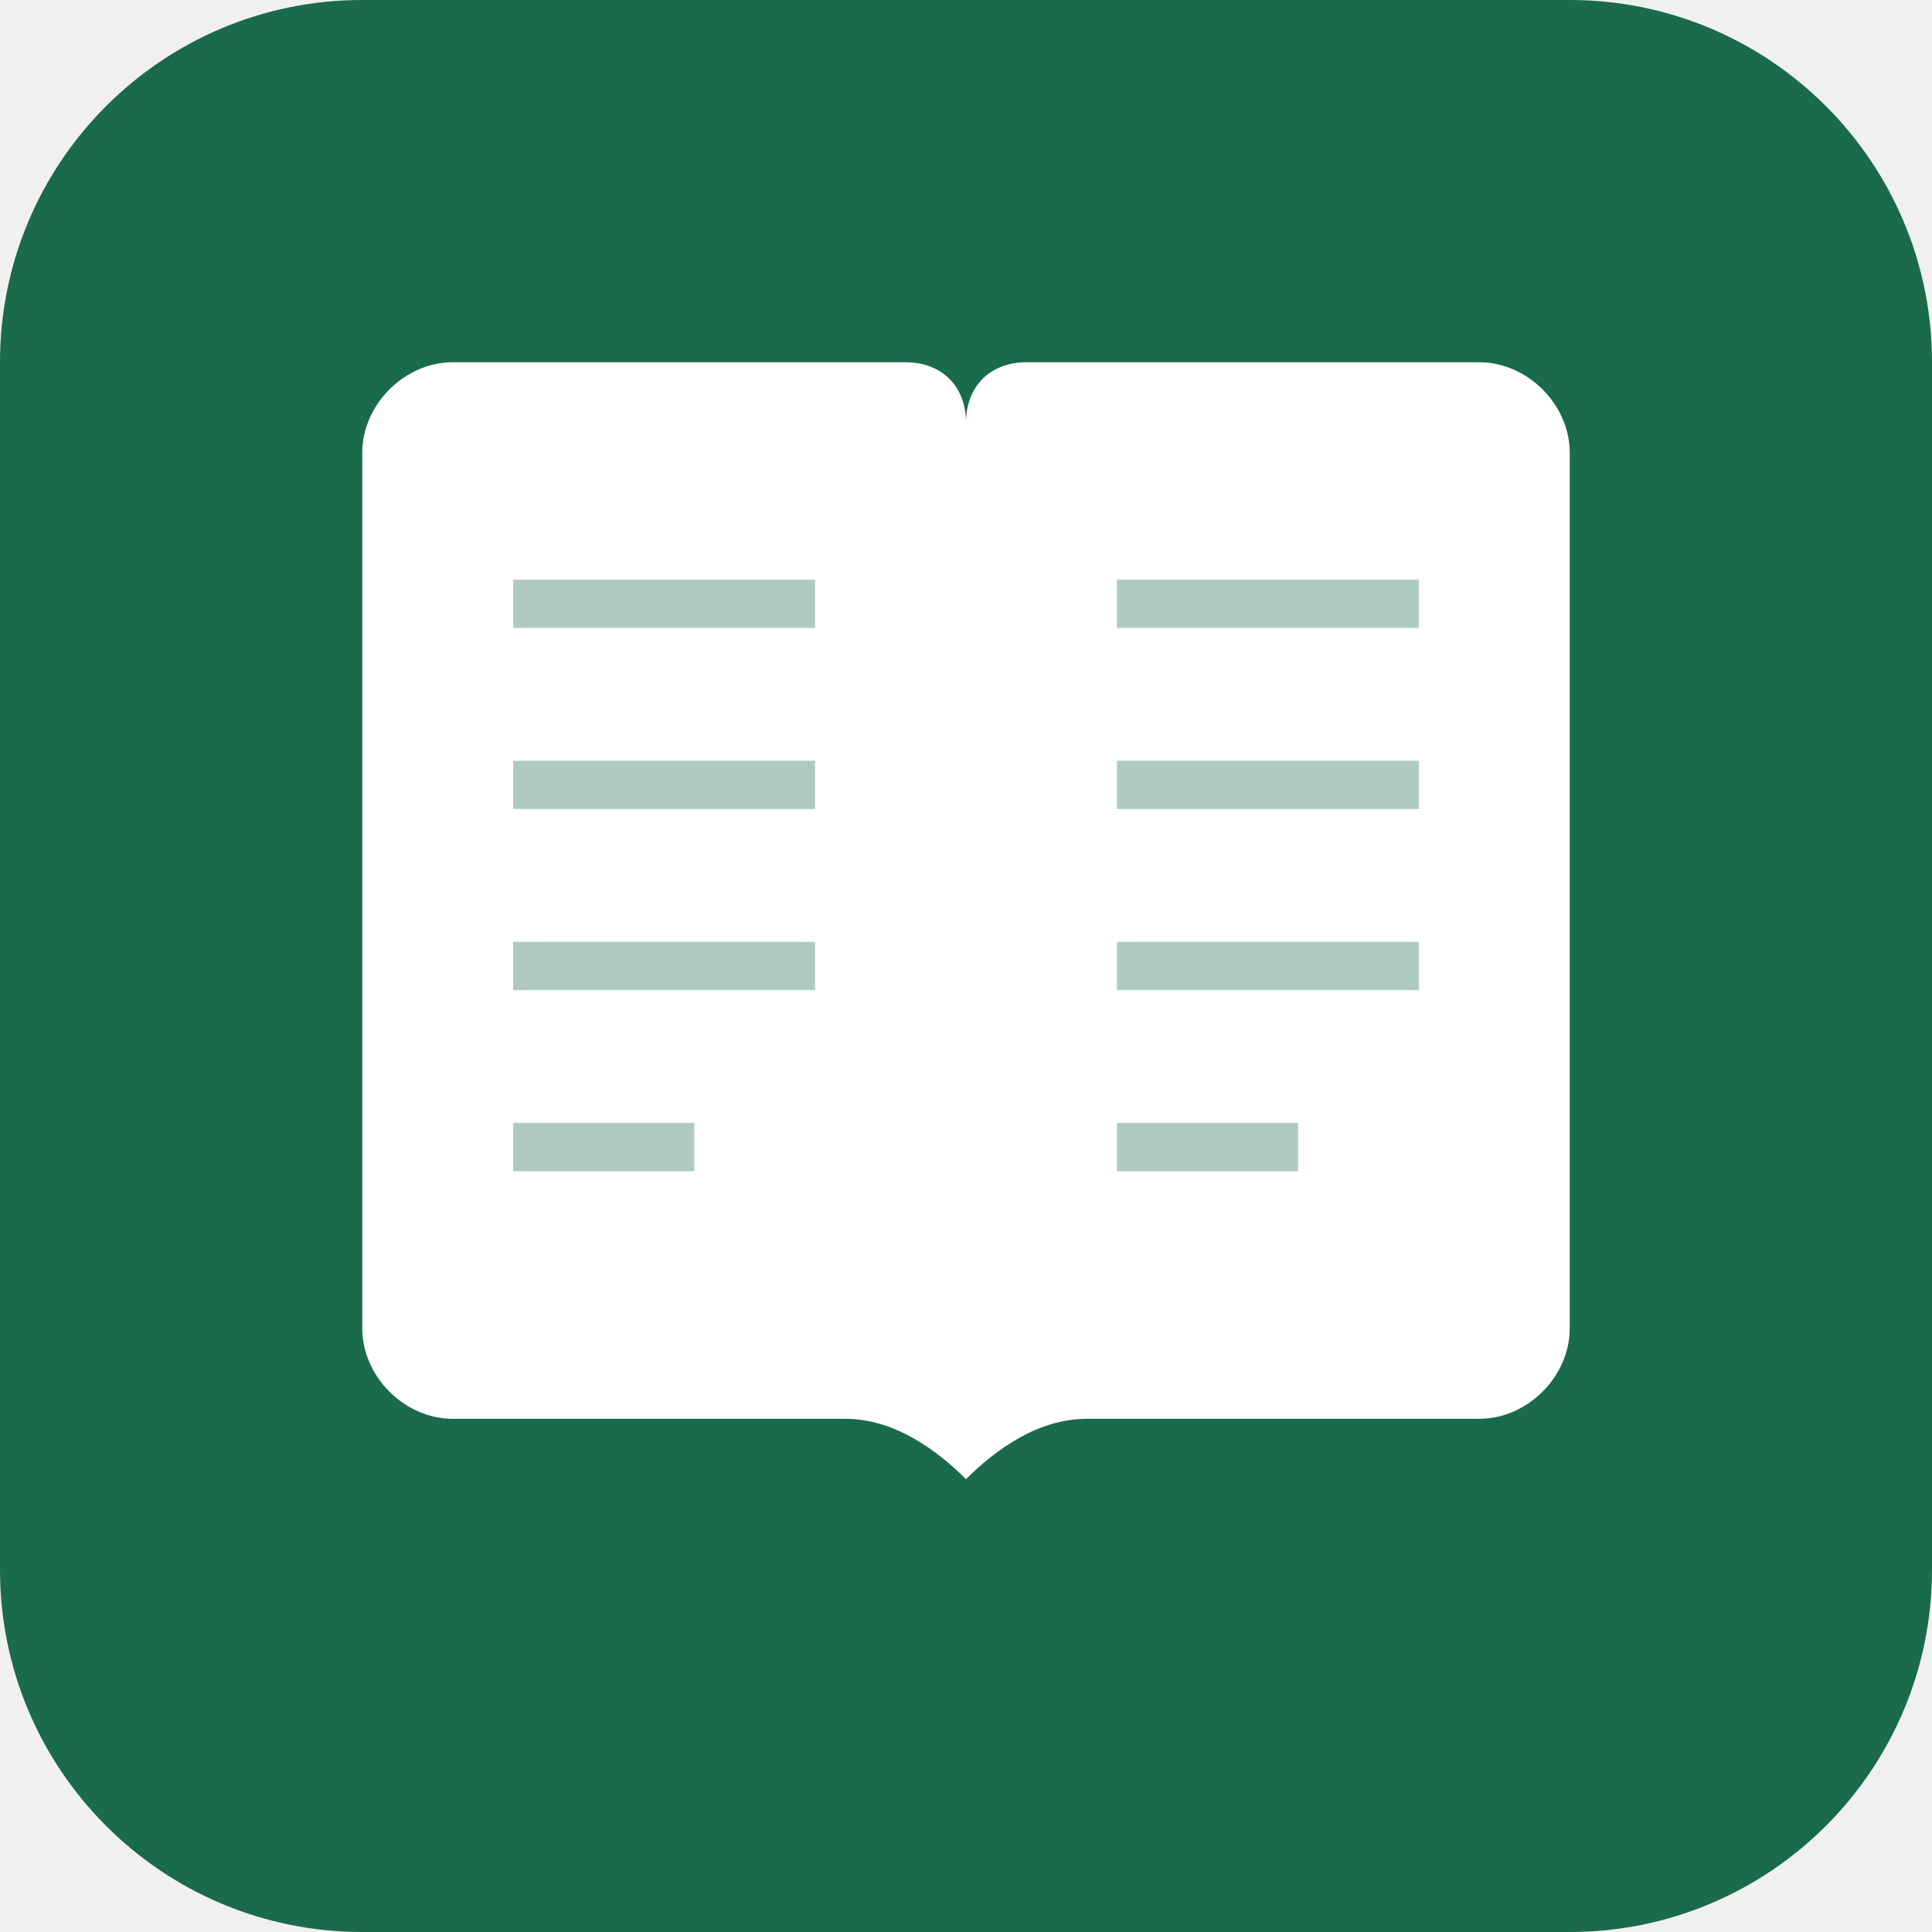
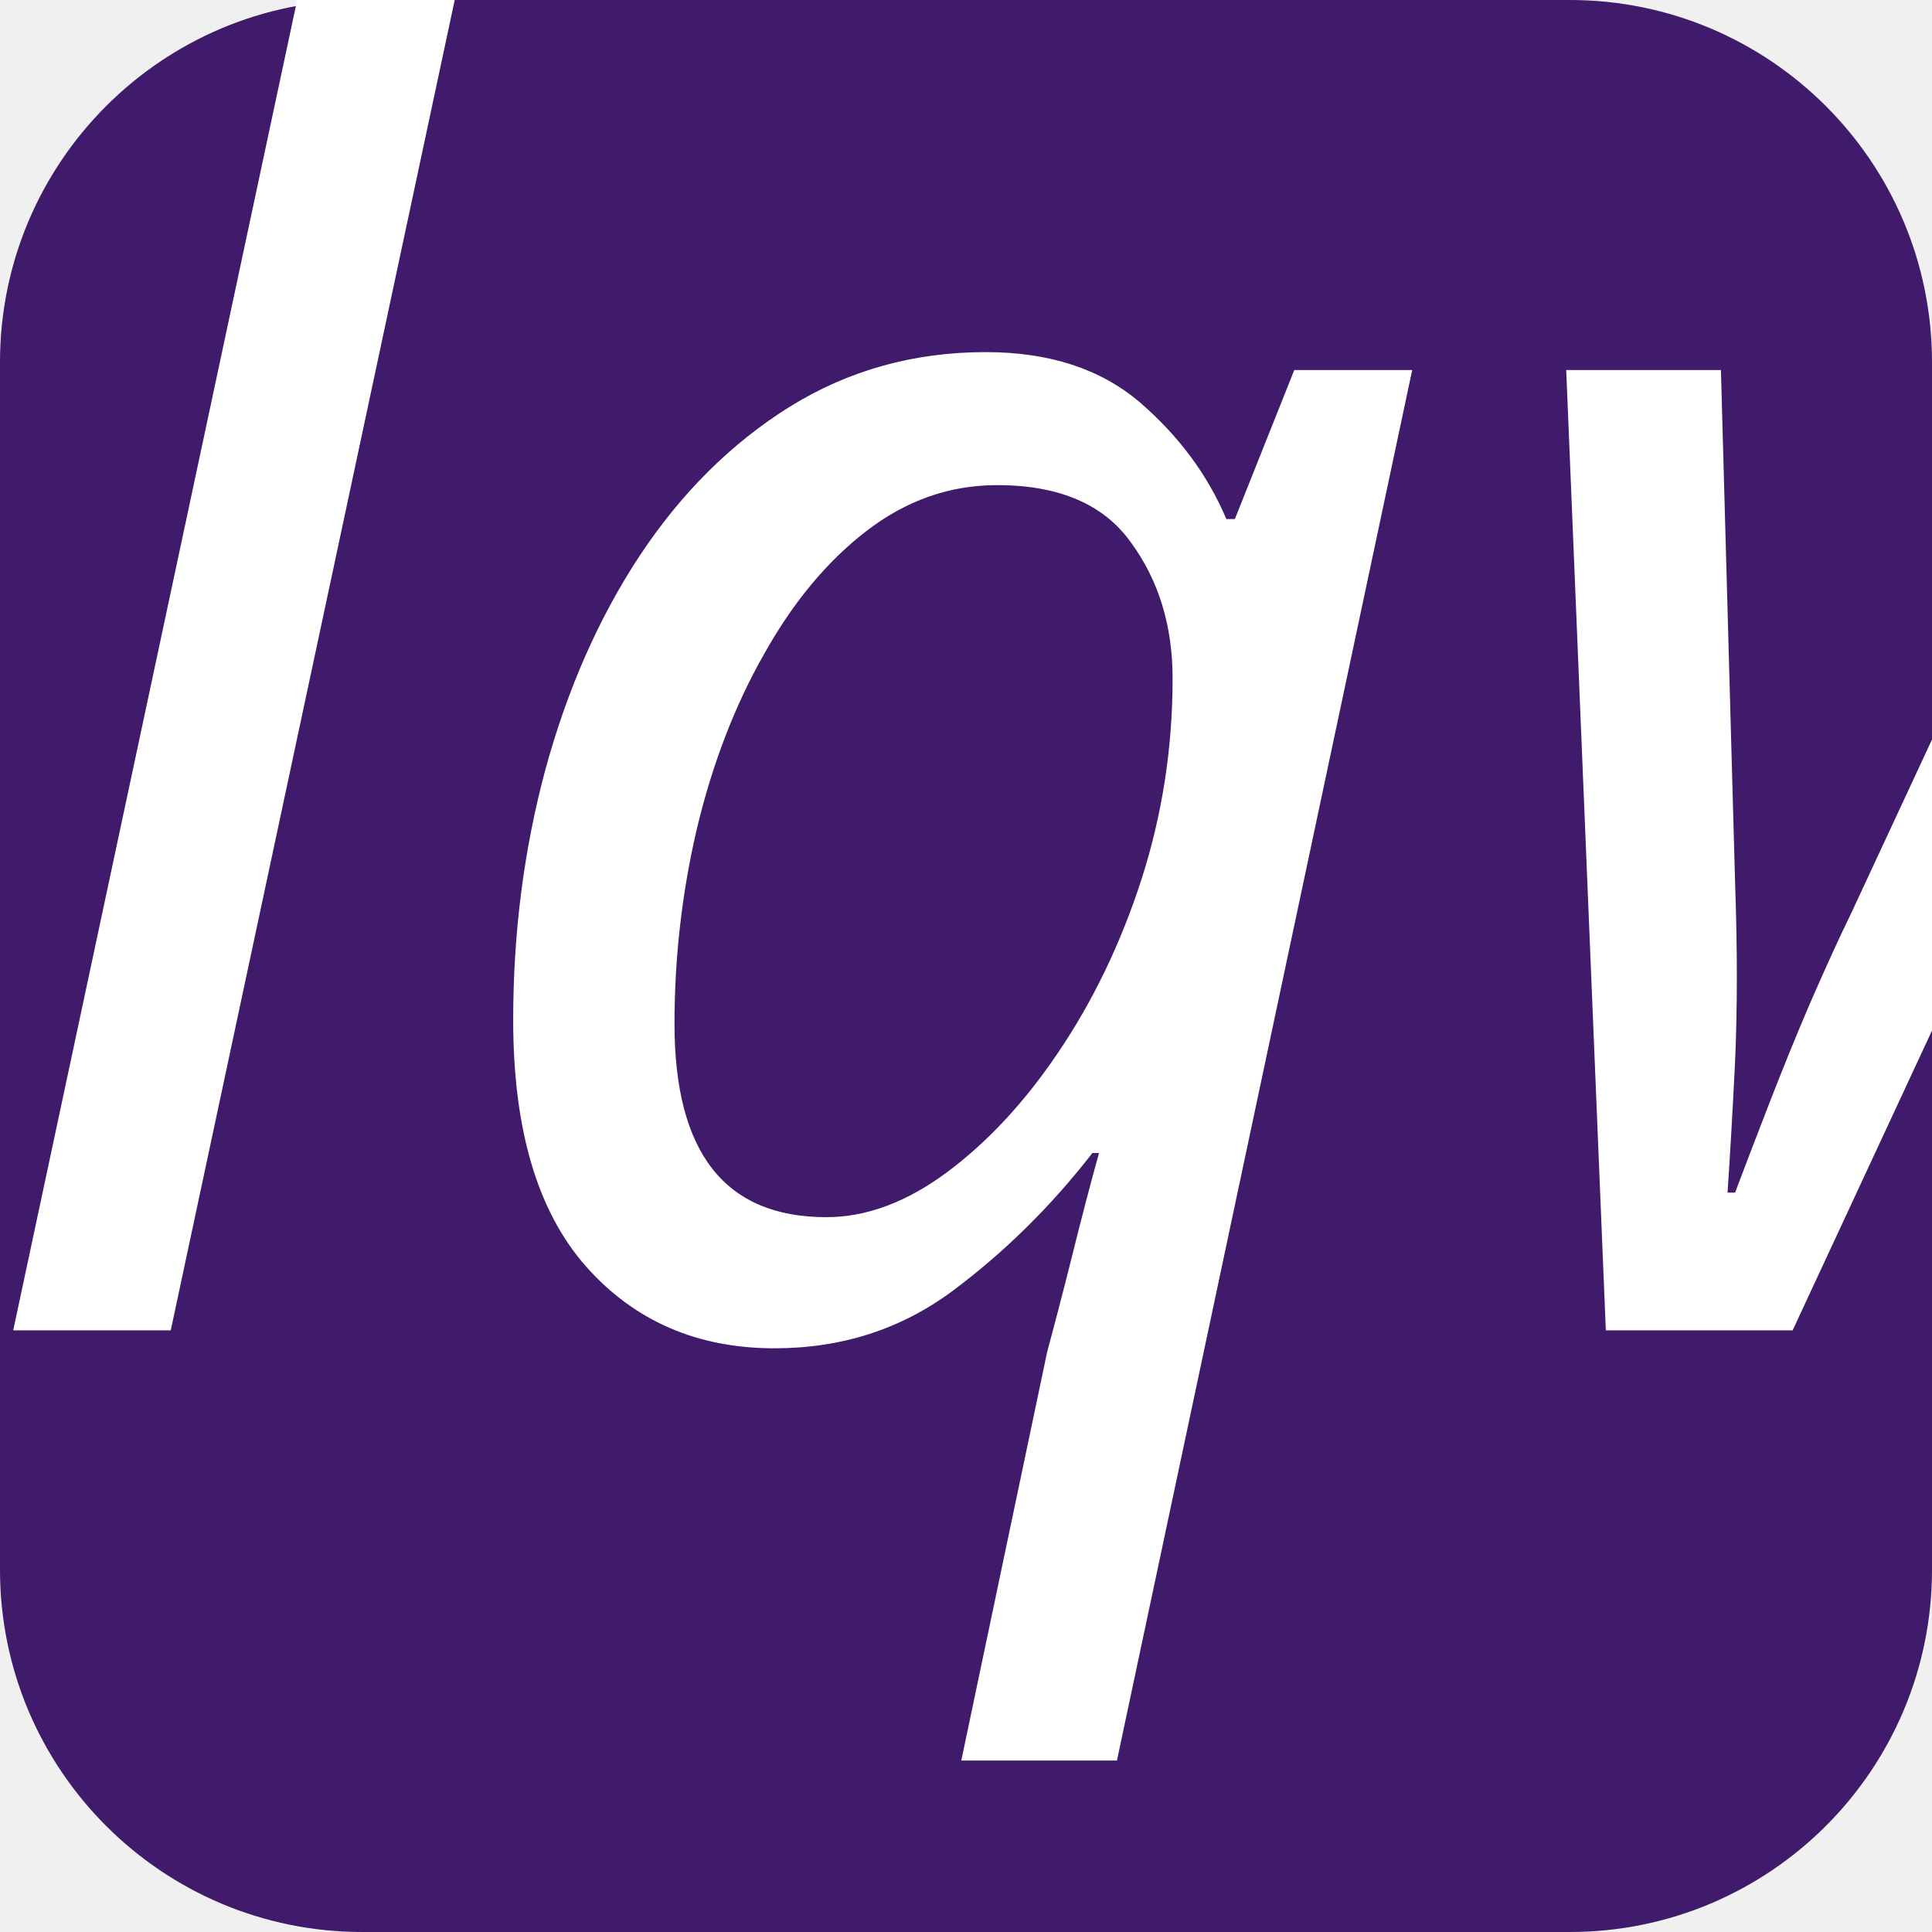
- <svg xmlns="http://www.w3.org/2000/svg" viewBox="0 0 32 32">
-   <rect width="32" height="32" rx="6" fill="#1a6b4a" />
-   <path d="M6 7.5C6 6.7 6.7 6 7.5 6H15C15.6 6 16 6.4 16 7V24.5C15.5 24 14.8 23.5 14 23.5H7.5C6.7 23.5 6 22.8 6 22V7.5Z" fill="white" />
-   <path d="M16 7C16 6.4 16.4 6 17 6H24.5C25.3 6 26 6.7 26 7.5V22C26 22.8 25.3 23.5 24.5 23.5H18C17.2 23.5 16.5 24 16 24.5V7Z" fill="white" />
-   <line x1="8.5" y1="10" x2="13.5" y2="10" stroke="#1a6b4a" stroke-width="0.8" opacity="0.35" />
-   <line x1="8.5" y1="13" x2="13.5" y2="13" stroke="#1a6b4a" stroke-width="0.8" opacity="0.35" />
-   <line x1="8.5" y1="16" x2="13.5" y2="16" stroke="#1a6b4a" stroke-width="0.8" opacity="0.35" />
-   <line x1="8.5" y1="19" x2="11.5" y2="19" stroke="#1a6b4a" stroke-width="0.8" opacity="0.35" />
-   <line x1="18.5" y1="10" x2="23.5" y2="10" stroke="#1a6b4a" stroke-width="0.8" opacity="0.35" />
-   <line x1="18.5" y1="13" x2="23.5" y2="13" stroke="#1a6b4a" stroke-width="0.8" opacity="0.35" />
-   <line x1="18.5" y1="16" x2="23.5" y2="16" stroke="#1a6b4a" stroke-width="0.8" opacity="0.35" />
-   <line x1="18.5" y1="19" x2="21.5" y2="19" stroke="#1a6b4a" stroke-width="0.8" opacity="0.35" />
+ <svg xmlns="http://www.w3.org/2000/svg" viewBox="0 0 32 32" version="1.1" id="svg9">
+   <defs id="defs9" />
+   <rect width="32" height="32" rx="6" fill="#1a6b4a" id="rect1" style="fill:#401a6b;fill-opacity:1" />
+   <text xml:space="preserve" style="font-size:29.668px;writing-mode:lr-tb;direction:ltr;fill:#401a6b;fill-opacity:1;stroke-width:2.472" x="-0.58" y="22.036" id="text9">
+     <tspan id="tspan9" x="-0.58" y="22.036" style="font-style:italic;font-variant:normal;font-weight:normal;font-stretch:normal;font-family:Gabriola;-inkscape-font-specification:'Gabriola Italic';fill:#ffffff;fill-opacity:1;stroke-width:2.472">lqw</tspan>
+   </text>
</svg>
